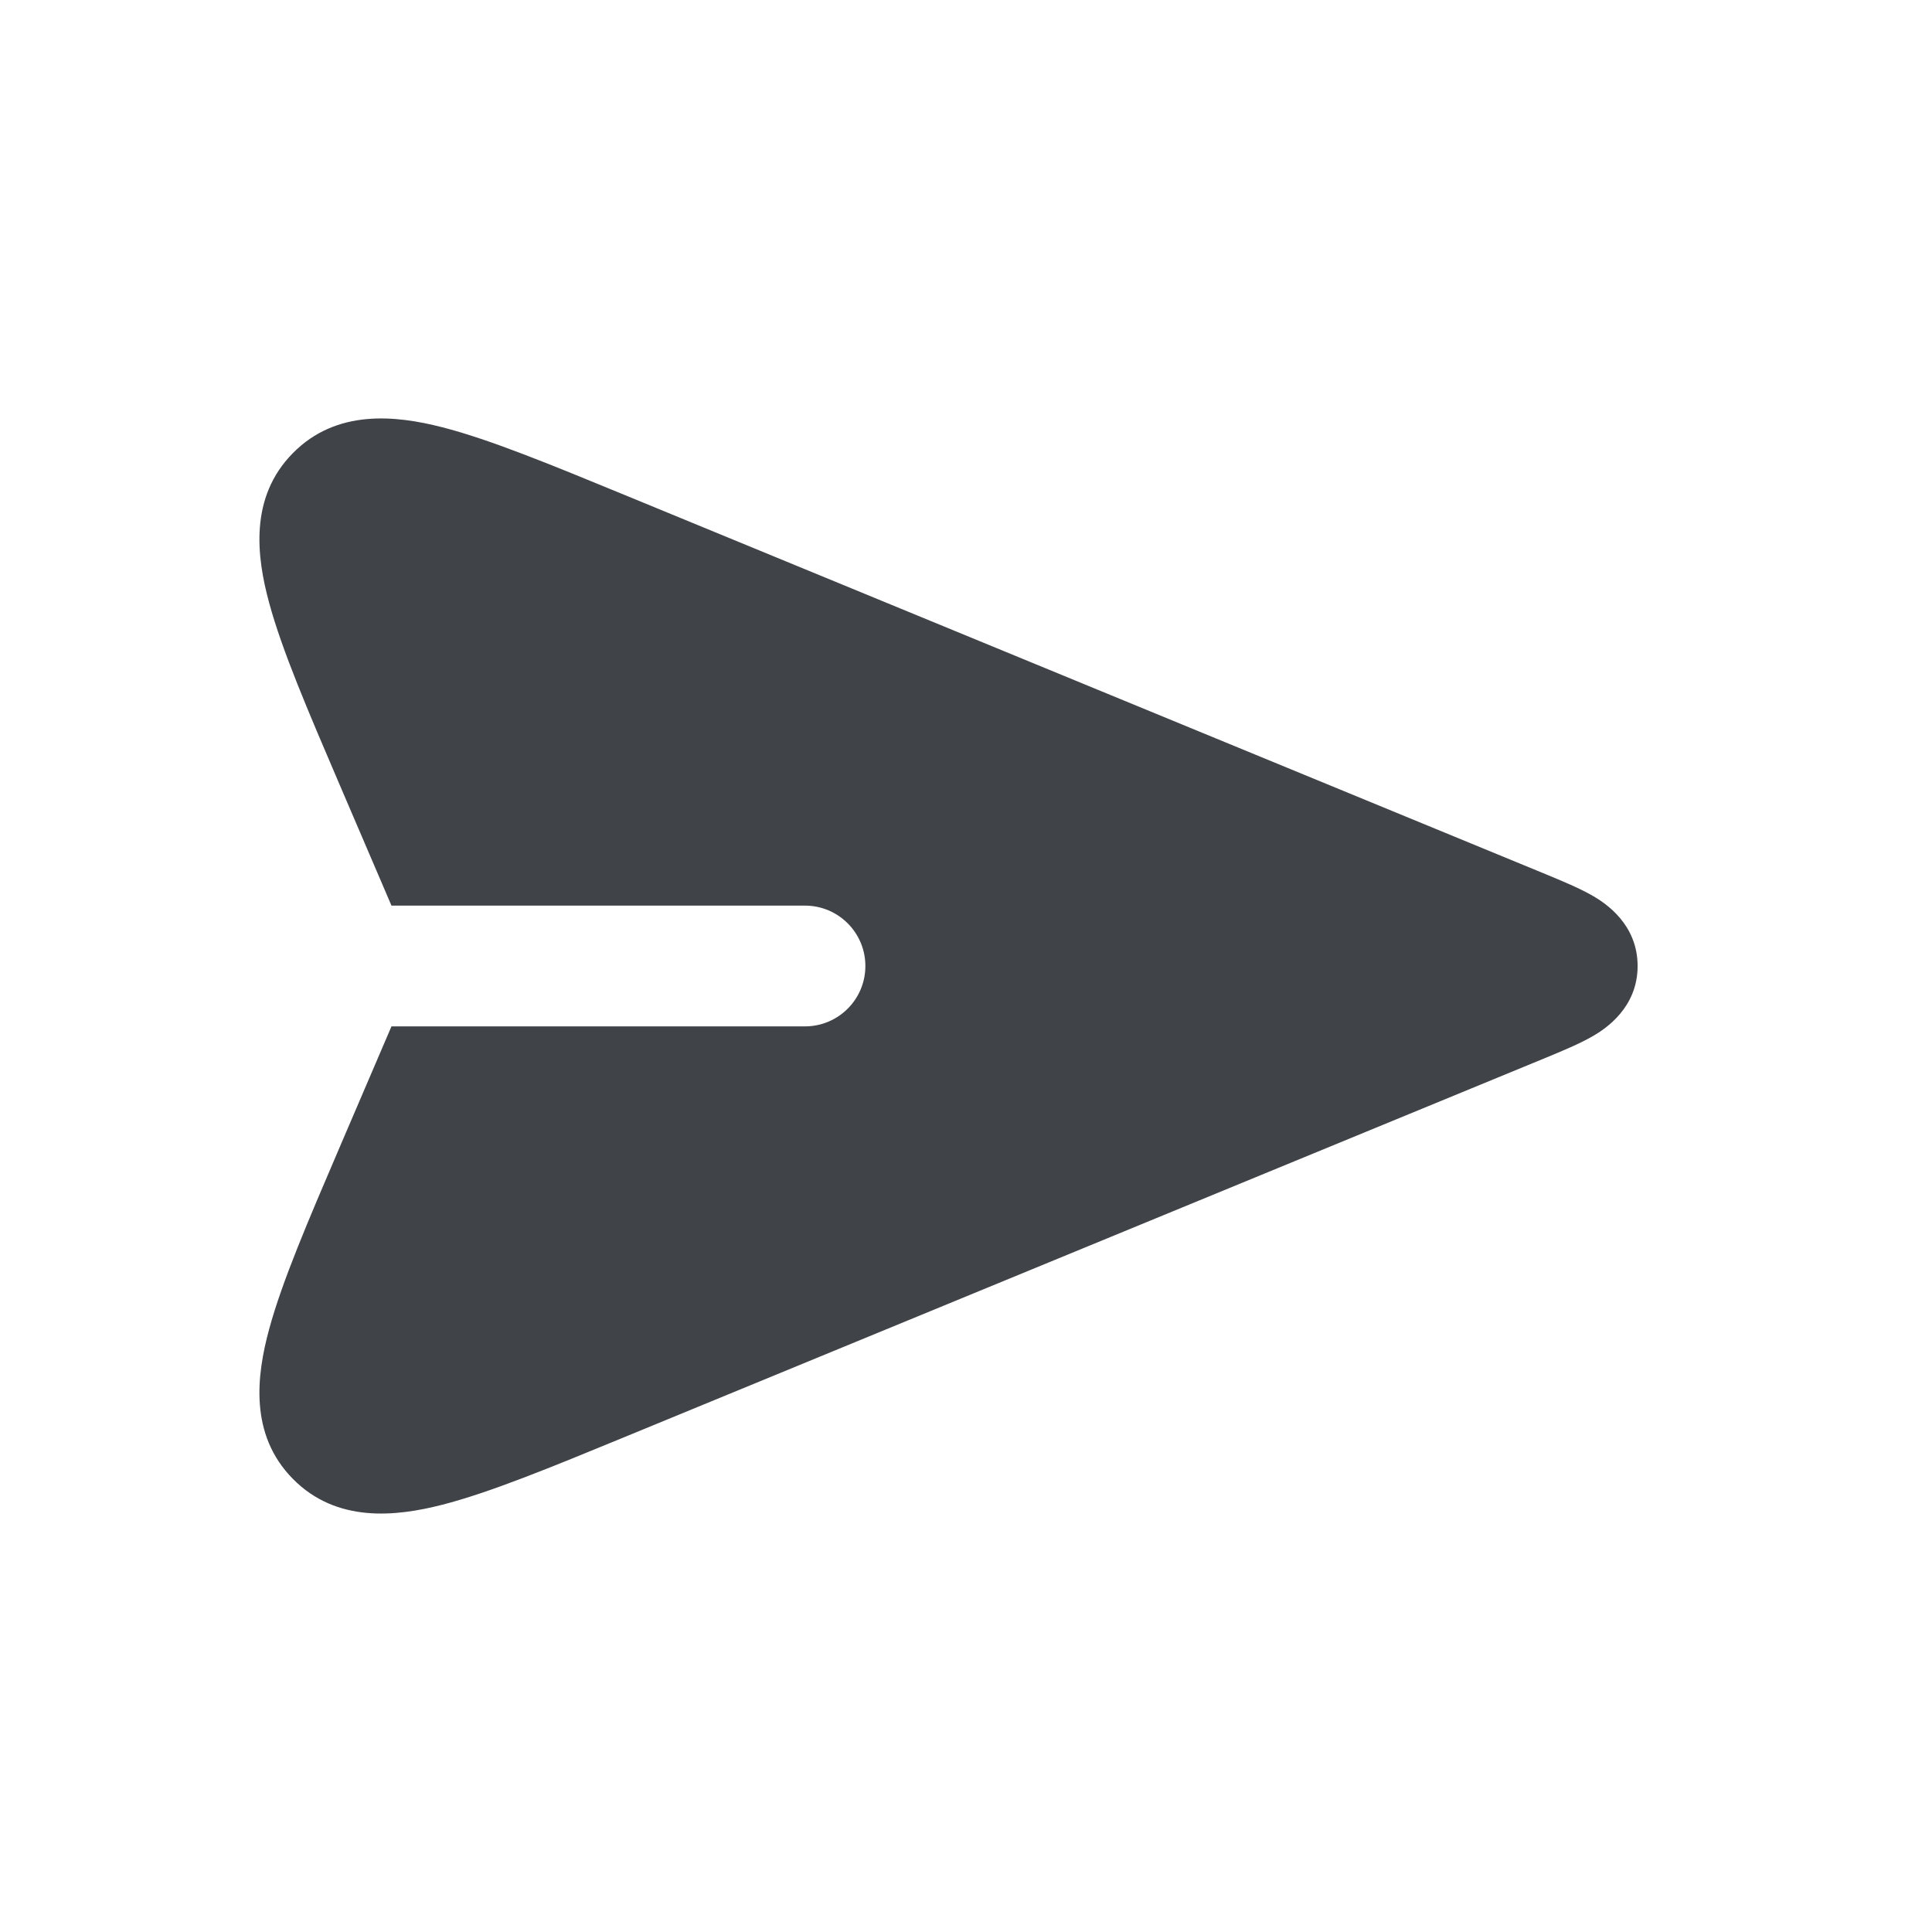
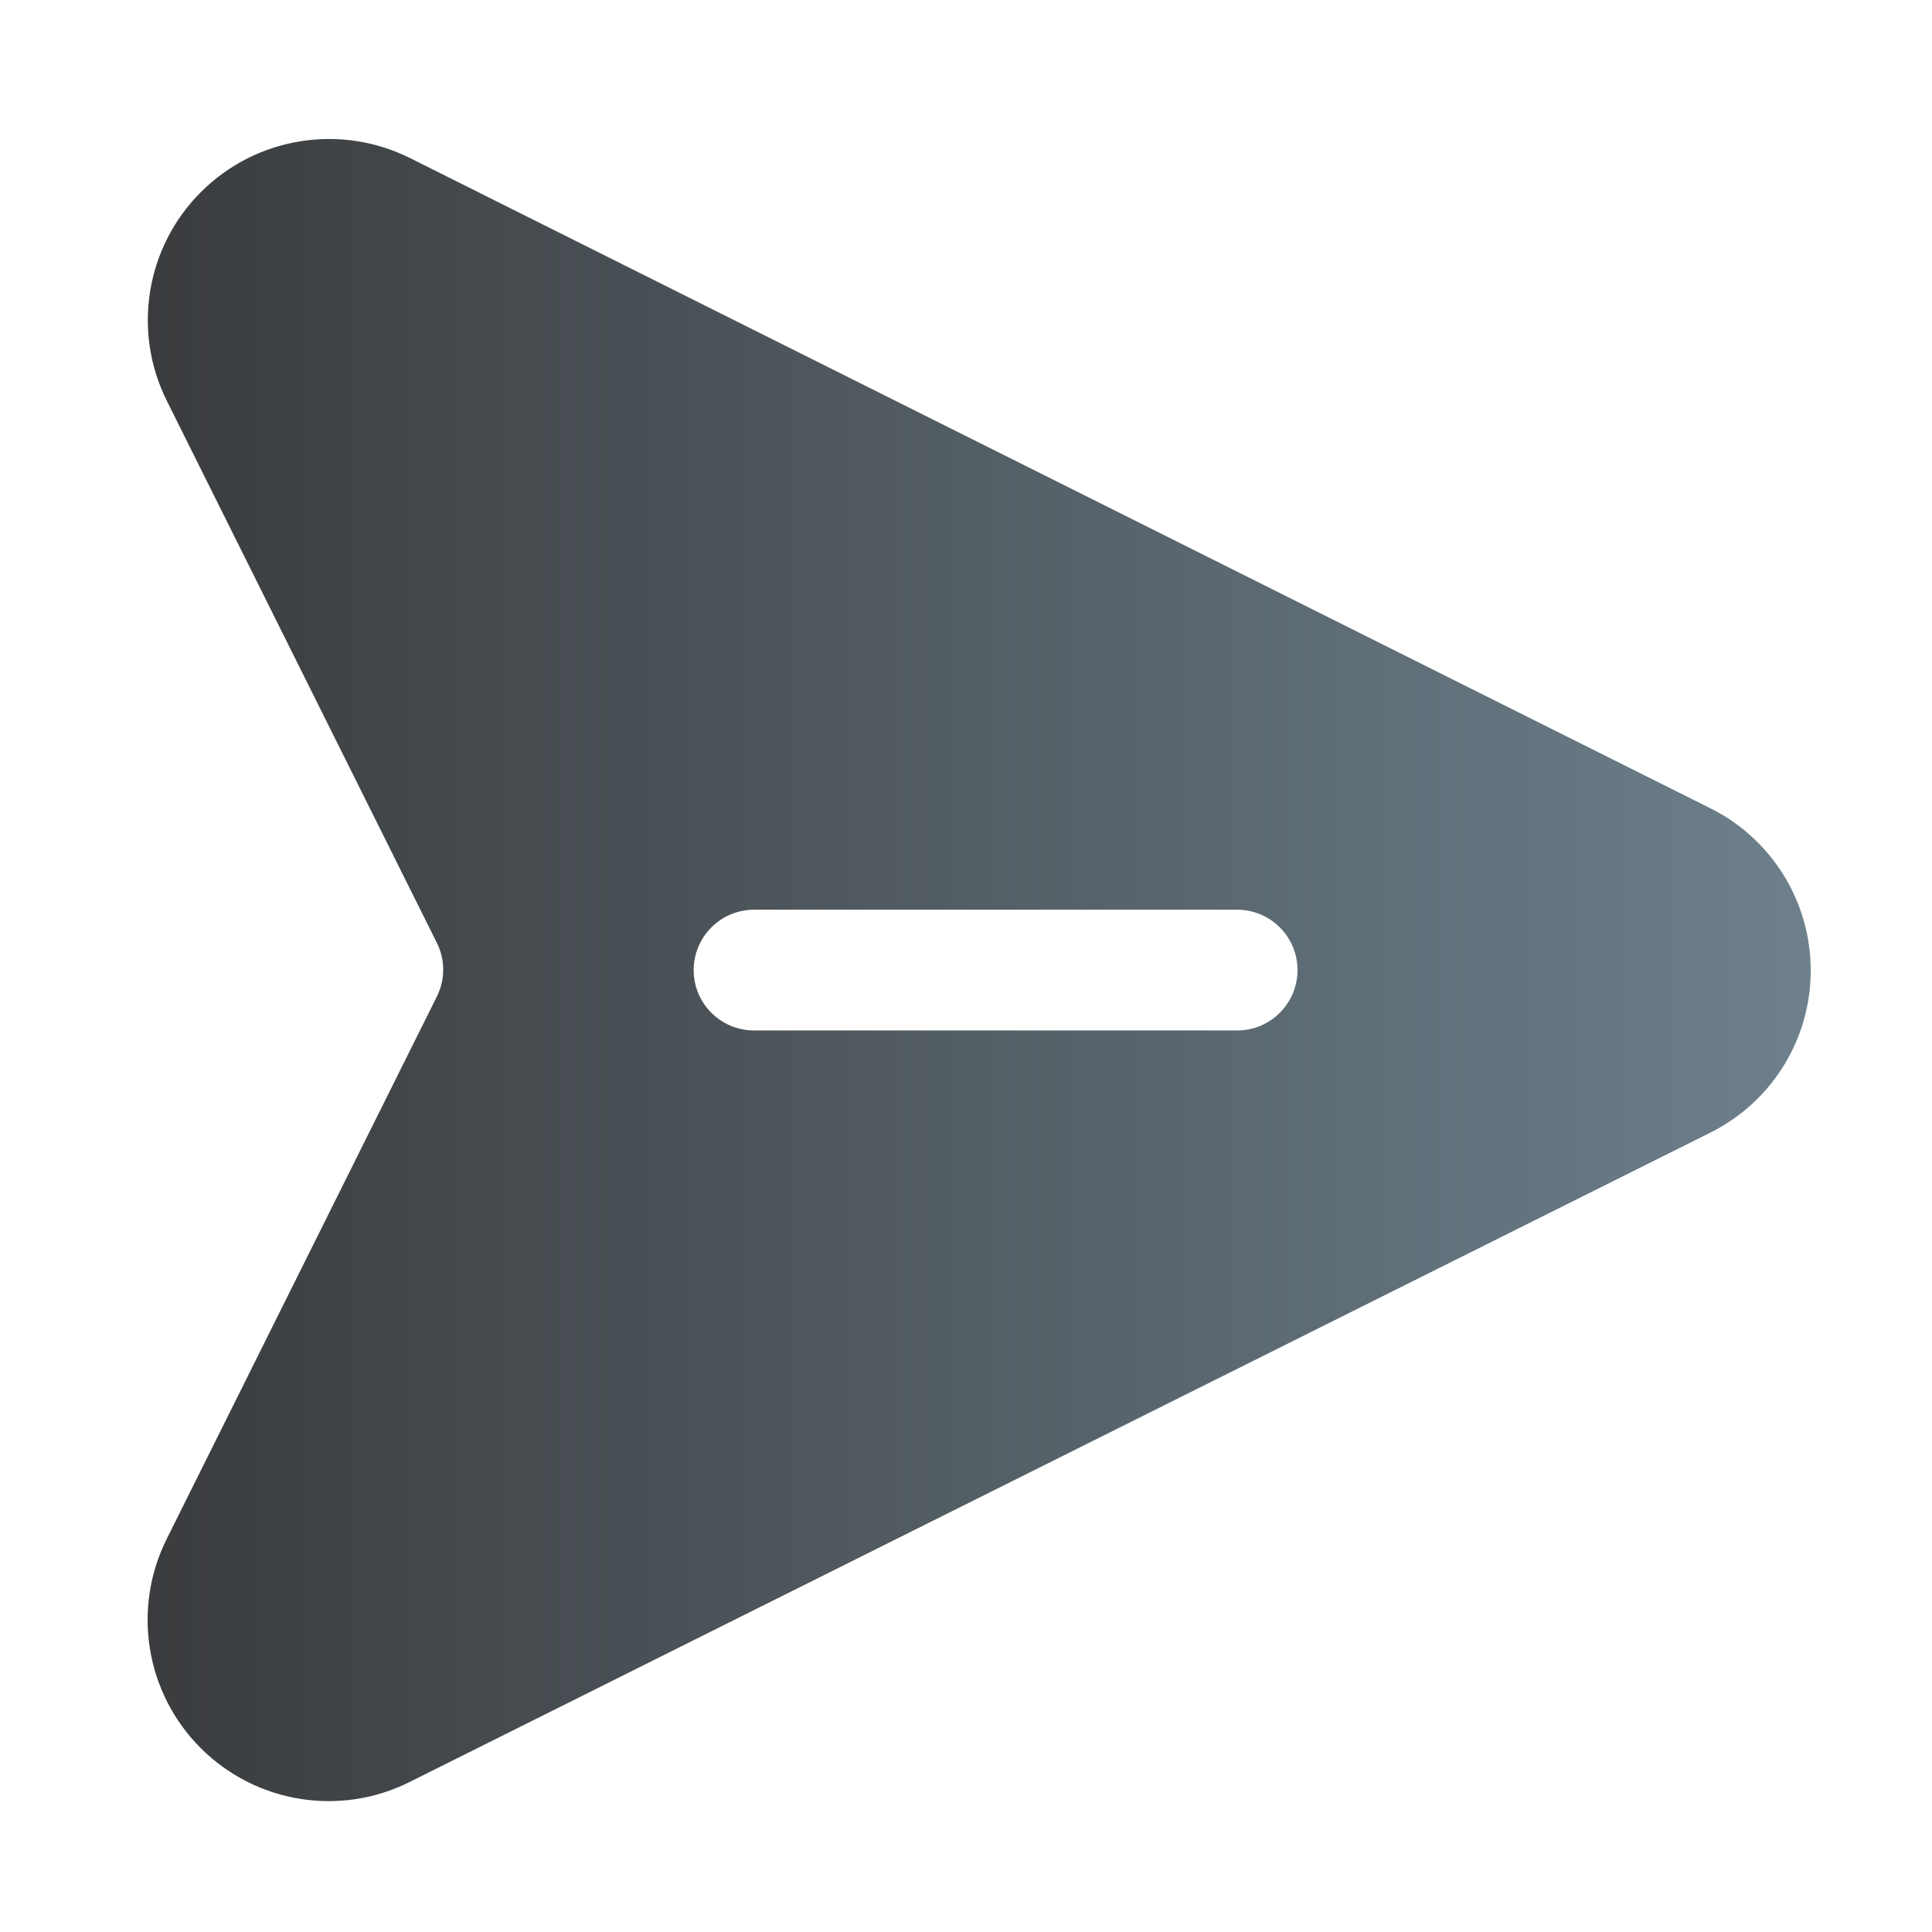
- <svg xmlns="http://www.w3.org/2000/svg" width="15x" height="15x" viewBox="0 0 24 24" fill="none">
-   <path d="M7.758 6.148C6.844 5.772 6.083 5.458 5.492 5.307C4.919 5.16 4.181 5.078 3.638 5.629C3.094 6.18 3.188 6.917 3.343 7.487C3.502 8.076 3.827 8.833 4.216 9.741L4.863 11.25H10C10.414 11.25 10.75 11.586 10.75 12C10.75 12.414 10.414 12.75 10 12.75H4.863L4.216 14.259C3.827 15.167 3.502 15.924 3.343 16.513C3.188 17.083 3.094 17.82 3.638 18.371C4.181 18.922 4.919 18.84 5.492 18.693C6.083 18.542 6.844 18.228 7.758 17.852L19.2 13.141C19.405 13.056 19.628 12.964 19.794 12.867C19.944 12.779 20.343 12.519 20.343 12C20.343 11.481 19.944 11.221 19.794 11.133C19.628 11.036 19.405 10.944 19.2 10.859L7.758 6.148Z" fill="#404448" />
+ <svg xmlns="http://www.w3.org/2000/svg" width="22" height="22" viewBox="0 0 22 22" fill="none">
+   <path fill-rule="evenodd" clip-rule="evenodd" d="M19.48 9.206C20.178 9.555 20.62 10.271 20.619 11.052C20.619 11.833 20.177 12.547 19.479 12.896L4.664 20.292C3.871 20.689 2.913 20.533 2.286 19.906C1.658 19.279 1.502 18.321 1.897 17.527L4.974 11.349C5.071 11.156 5.071 10.928 4.974 10.735L1.9 4.565C1.504 3.772 1.66 2.813 2.289 2.186C2.917 1.559 3.875 1.404 4.669 1.8L19.48 9.206ZM8.587 11.734H14.088C14.467 11.734 14.775 11.426 14.775 11.047C14.775 10.667 14.467 10.359 14.088 10.359H8.587C8.207 10.359 7.899 10.667 7.899 11.047C7.899 11.426 8.207 11.734 8.587 11.734Z" fill="url(#paint0_linear_2733_12935)" />
+   <defs>
+     <linearGradient id="paint0_linear_2733_12935" x1="1.681" y1="11.046" x2="20.619" y2="11.046" gradientUnits="userSpaceOnUse">
+       <stop stop-color="#3A3C3E" />
+       <stop offset="1" stop-color="#6D808C" />
+     </linearGradient>
+   </defs>
</svg>
